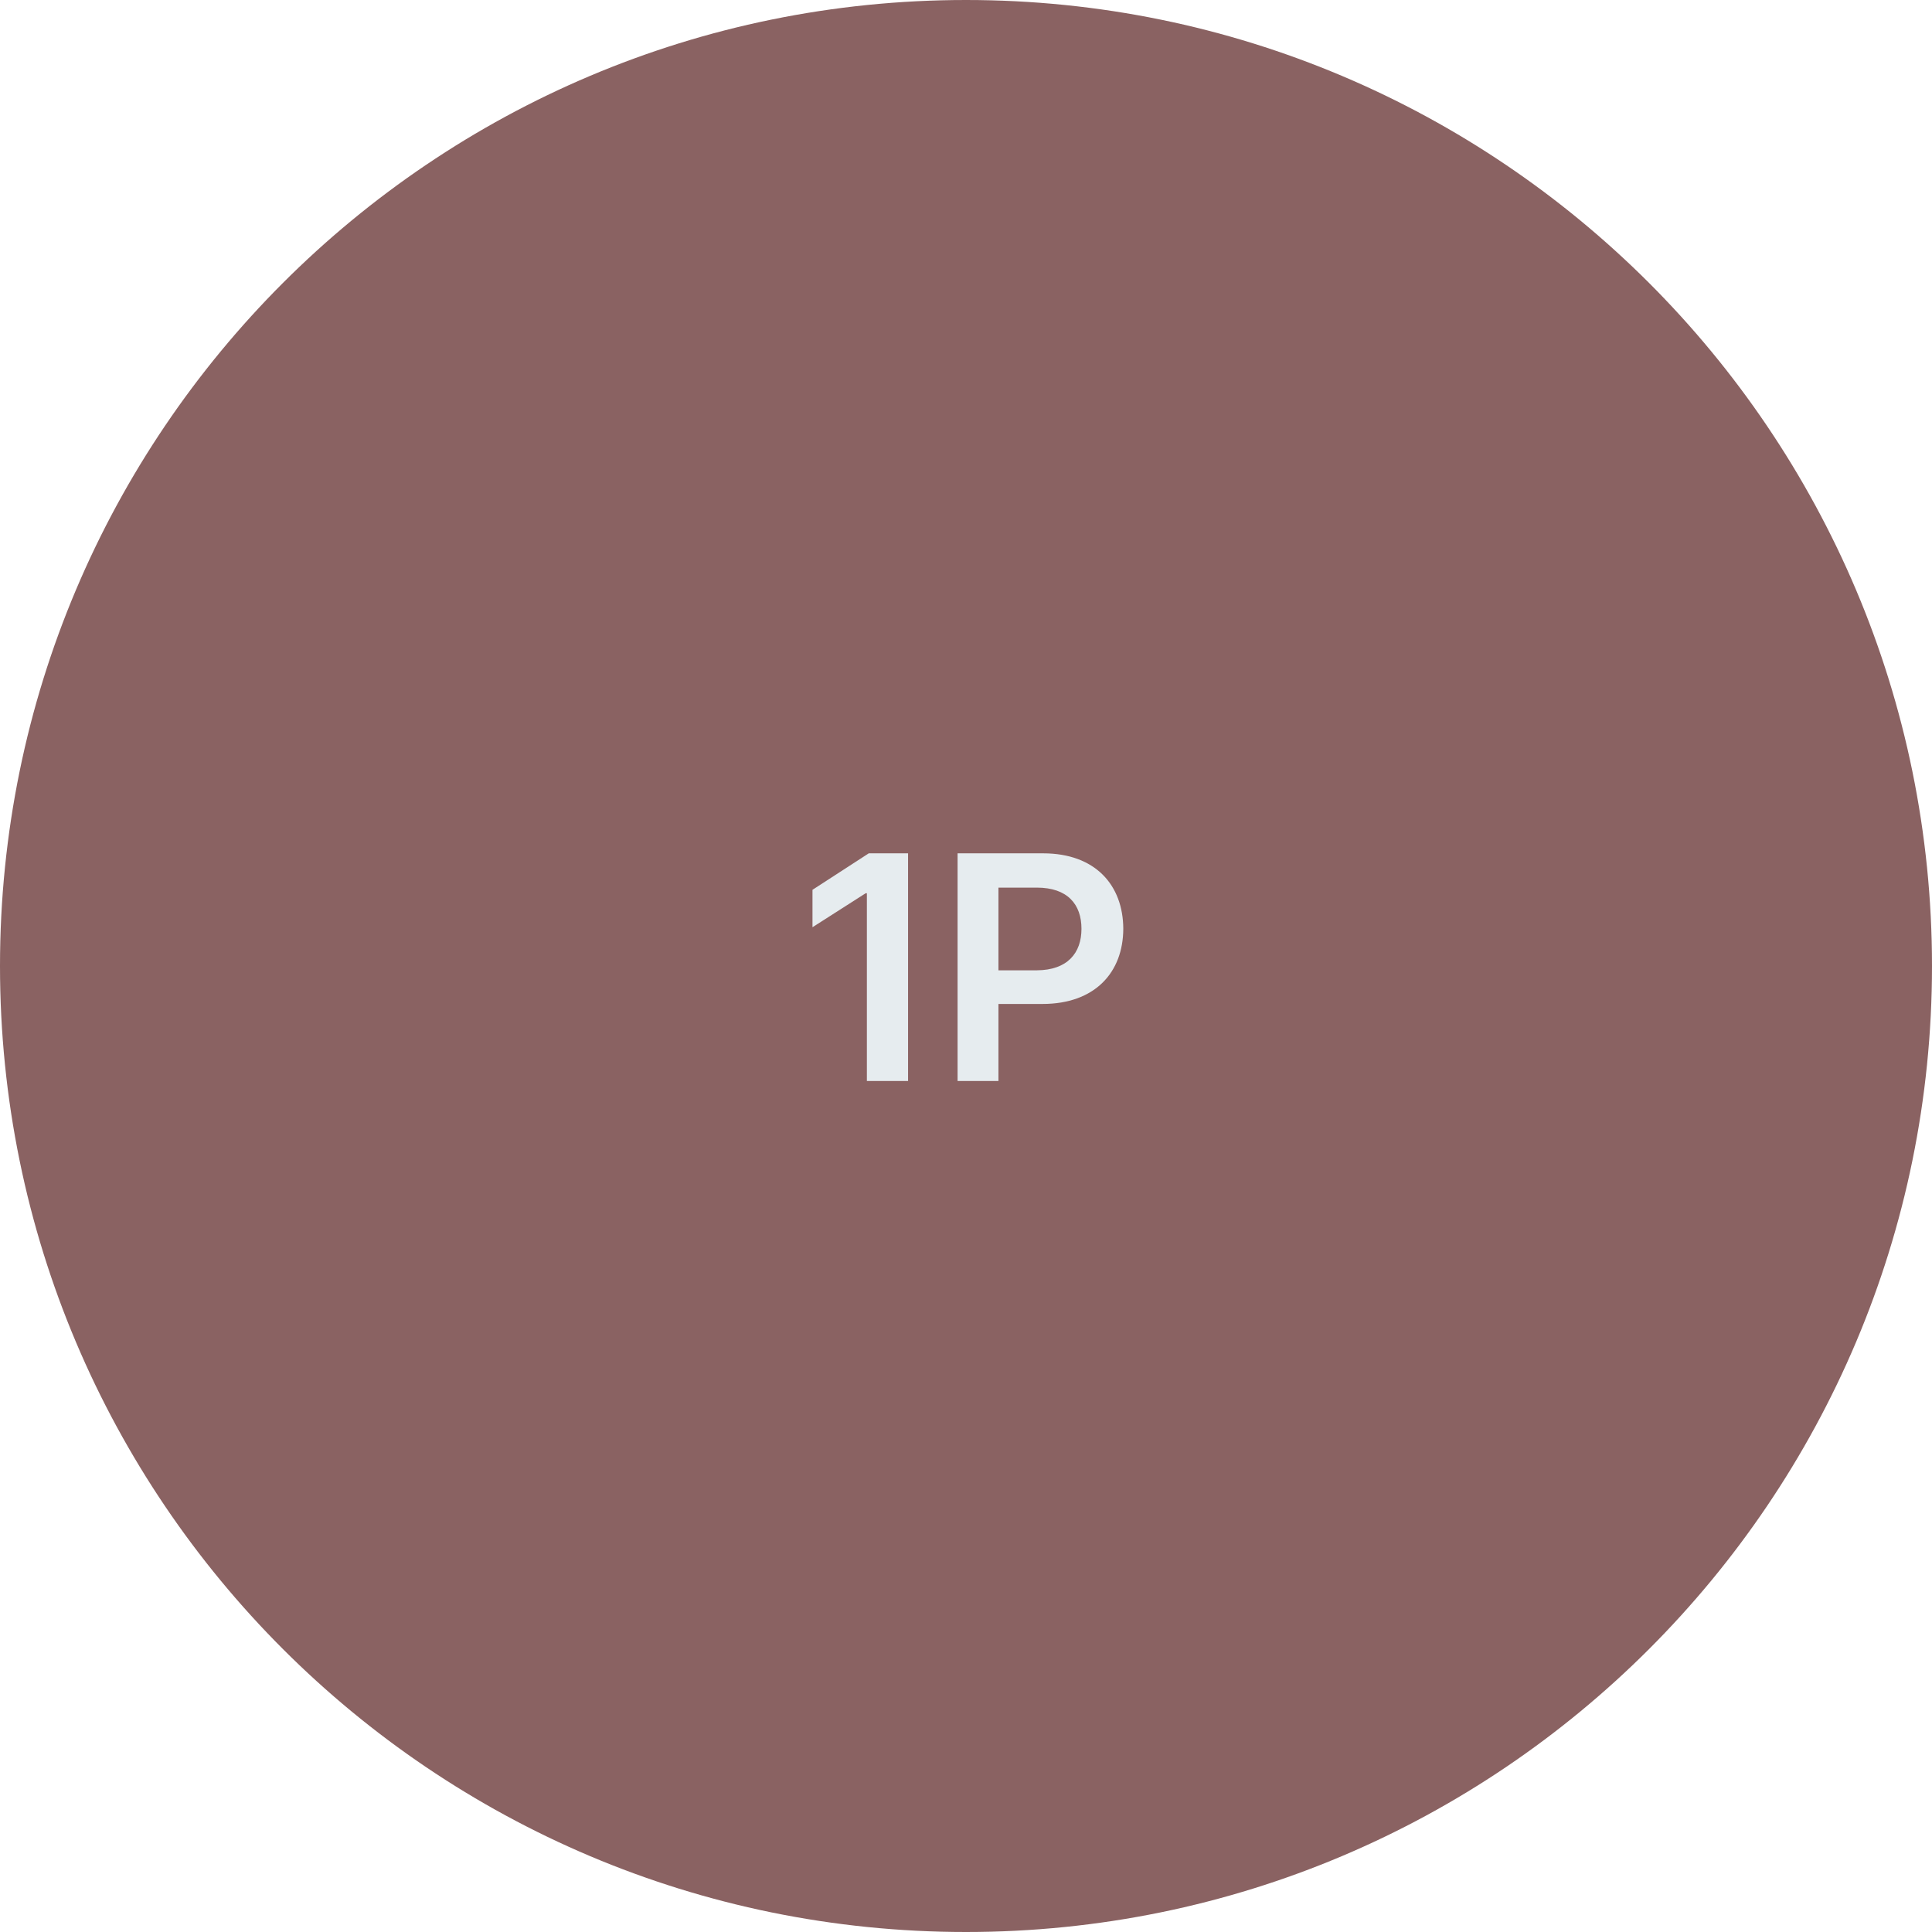
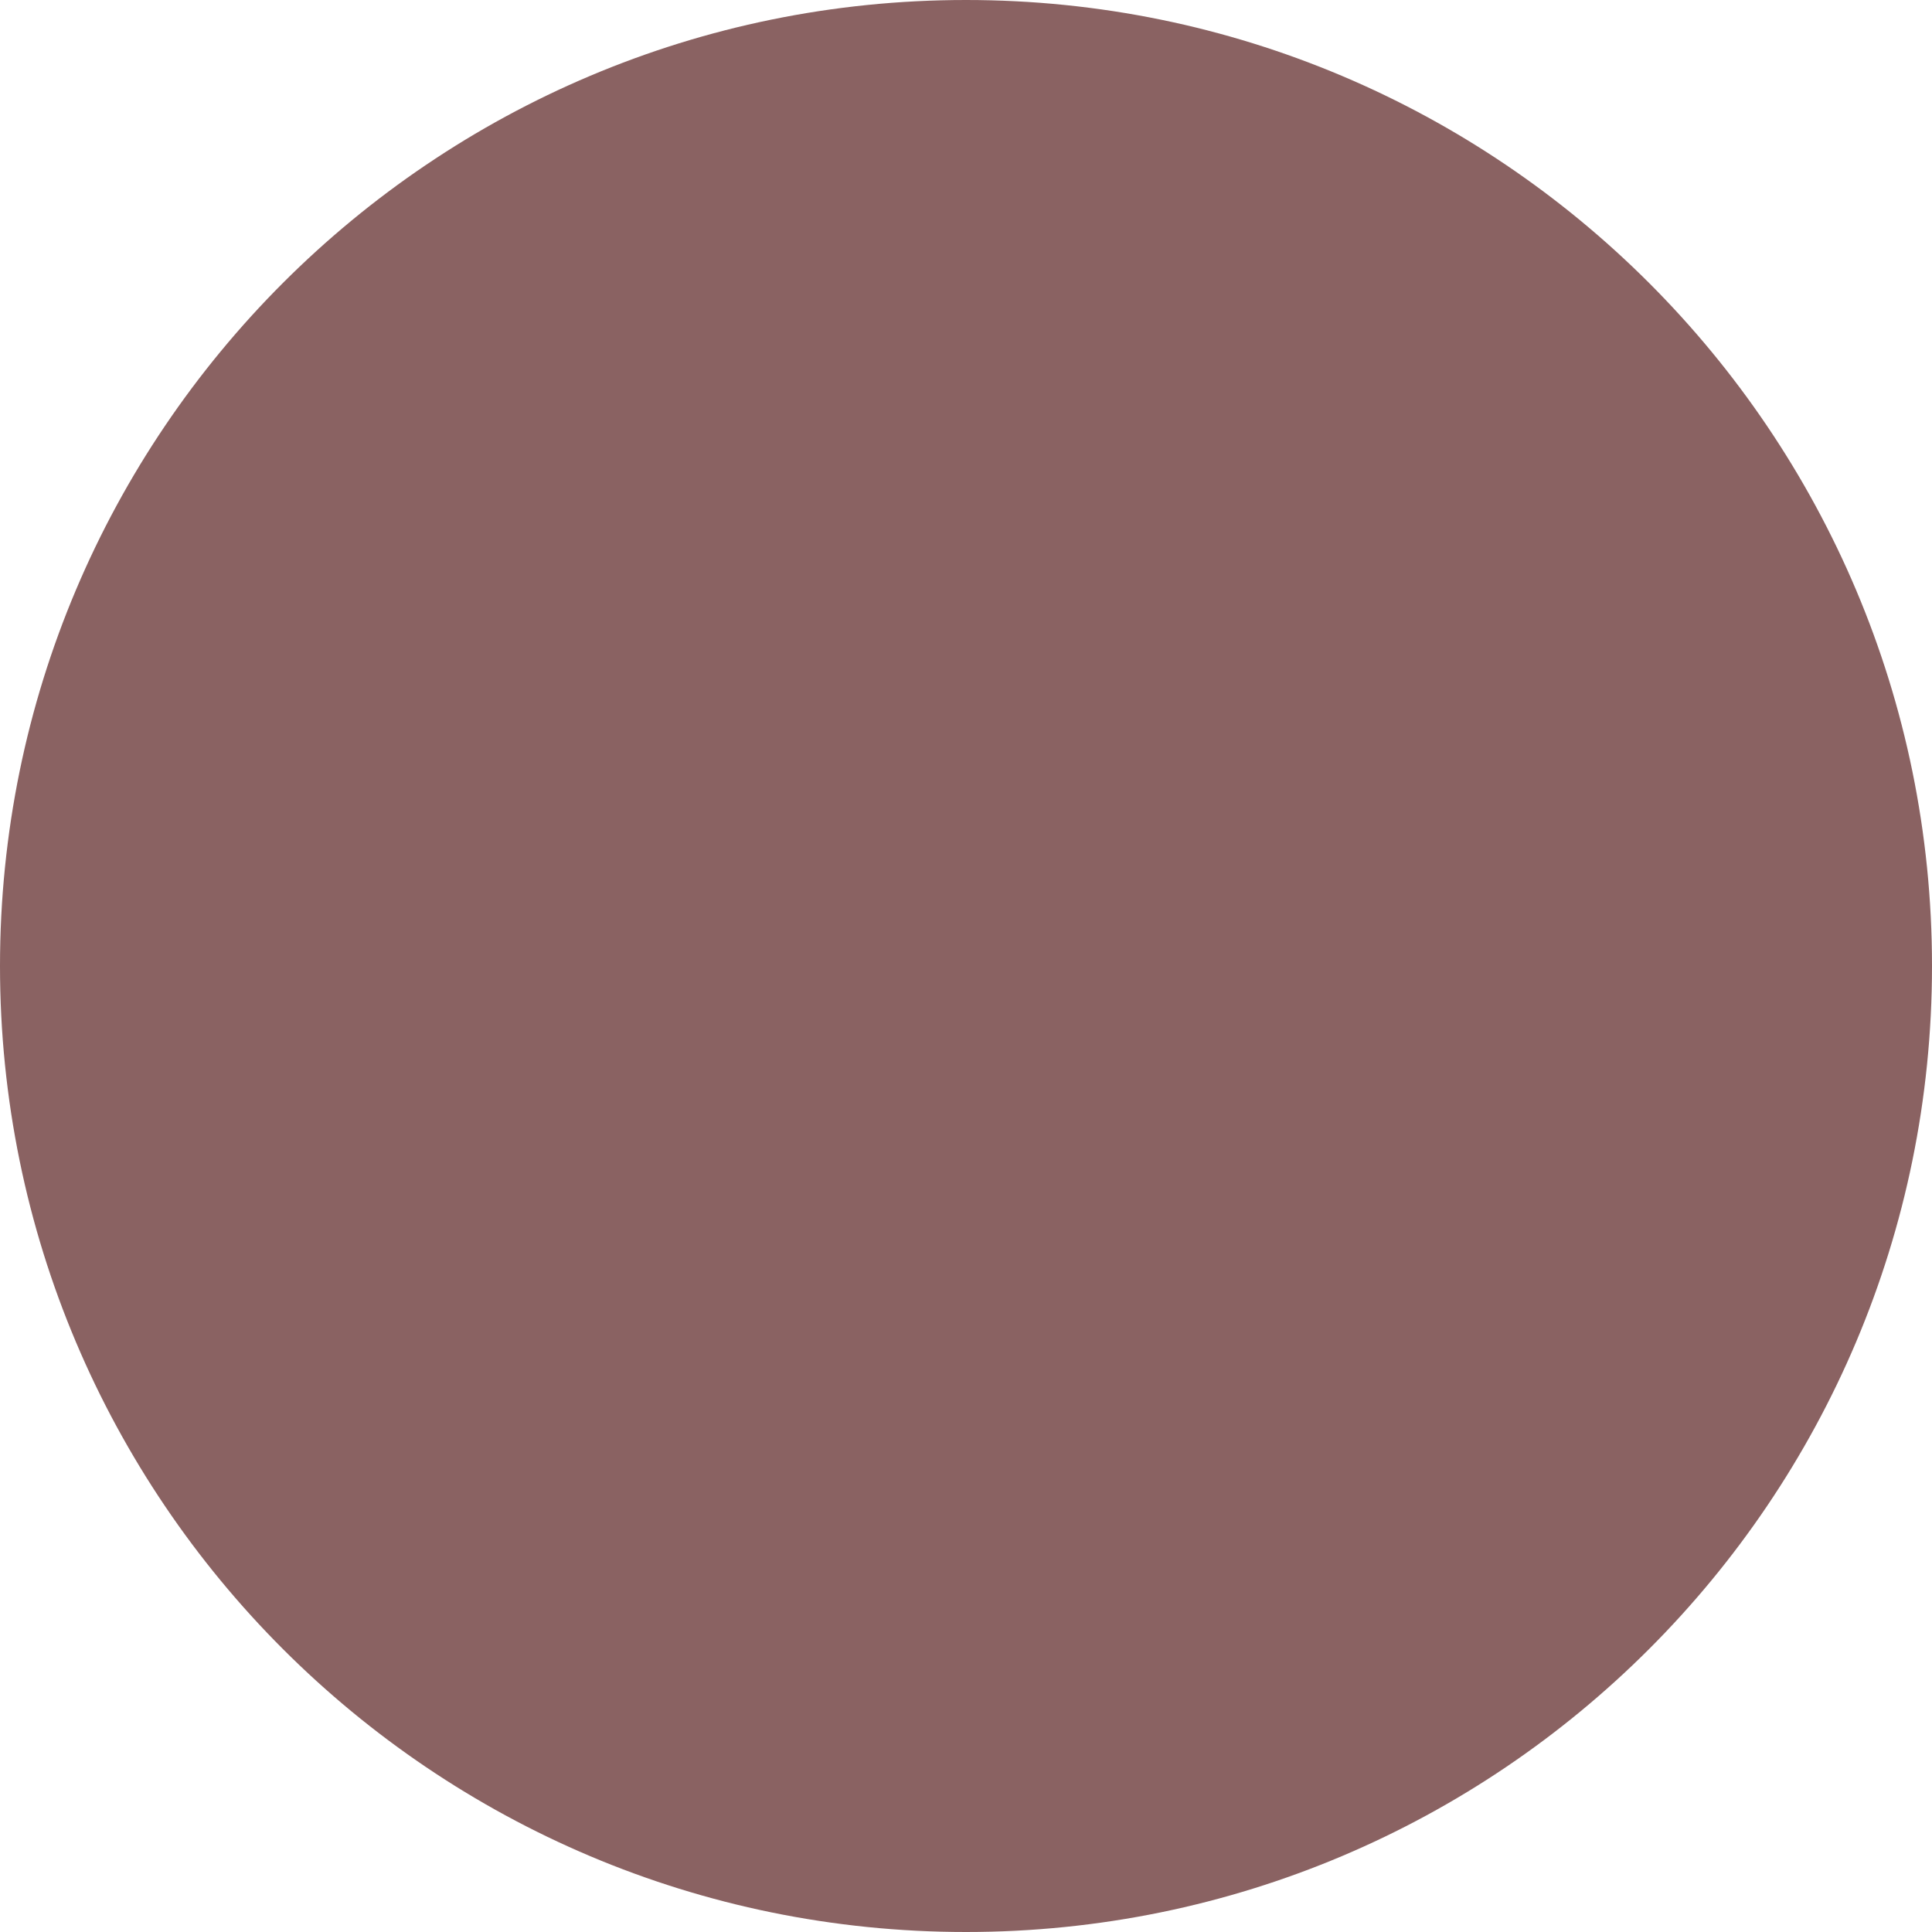
- <svg xmlns="http://www.w3.org/2000/svg" width="168" height="168" viewBox="0 0 168 168" fill="none">
-   <rect width="168" height="168" rx="84" fill="#8A6262" />
-   <path d="M78.963 74.203V94H75.381V77.676H75.272L70.651 80.629V77.375L75.545 74.203H78.963ZM83.267 94V74.203H90.705C95.244 74.203 97.664 76.965 97.677 80.766C97.664 84.553 95.216 87.301 90.65 87.301H86.822V94H83.267ZM86.822 84.375H90.158C92.838 84.361 94.041 82.857 94.041 80.766C94.041 78.647 92.838 77.184 90.158 77.184H86.822V84.375Z" fill="#E6ECEF" />
+ <svg xmlns="http://www.w3.org/2000/svg" width="64" height="64" viewBox="0 0 64 64" fill="none">
+   <path d="M0 32C0 14.327 14.327 0 32 0C49.673 0 64 14.327 64 32C64 49.673 49.673 64 32 64C14.327 64 0 49.673 0 32Z" fill="#8A6262" />
</svg>
